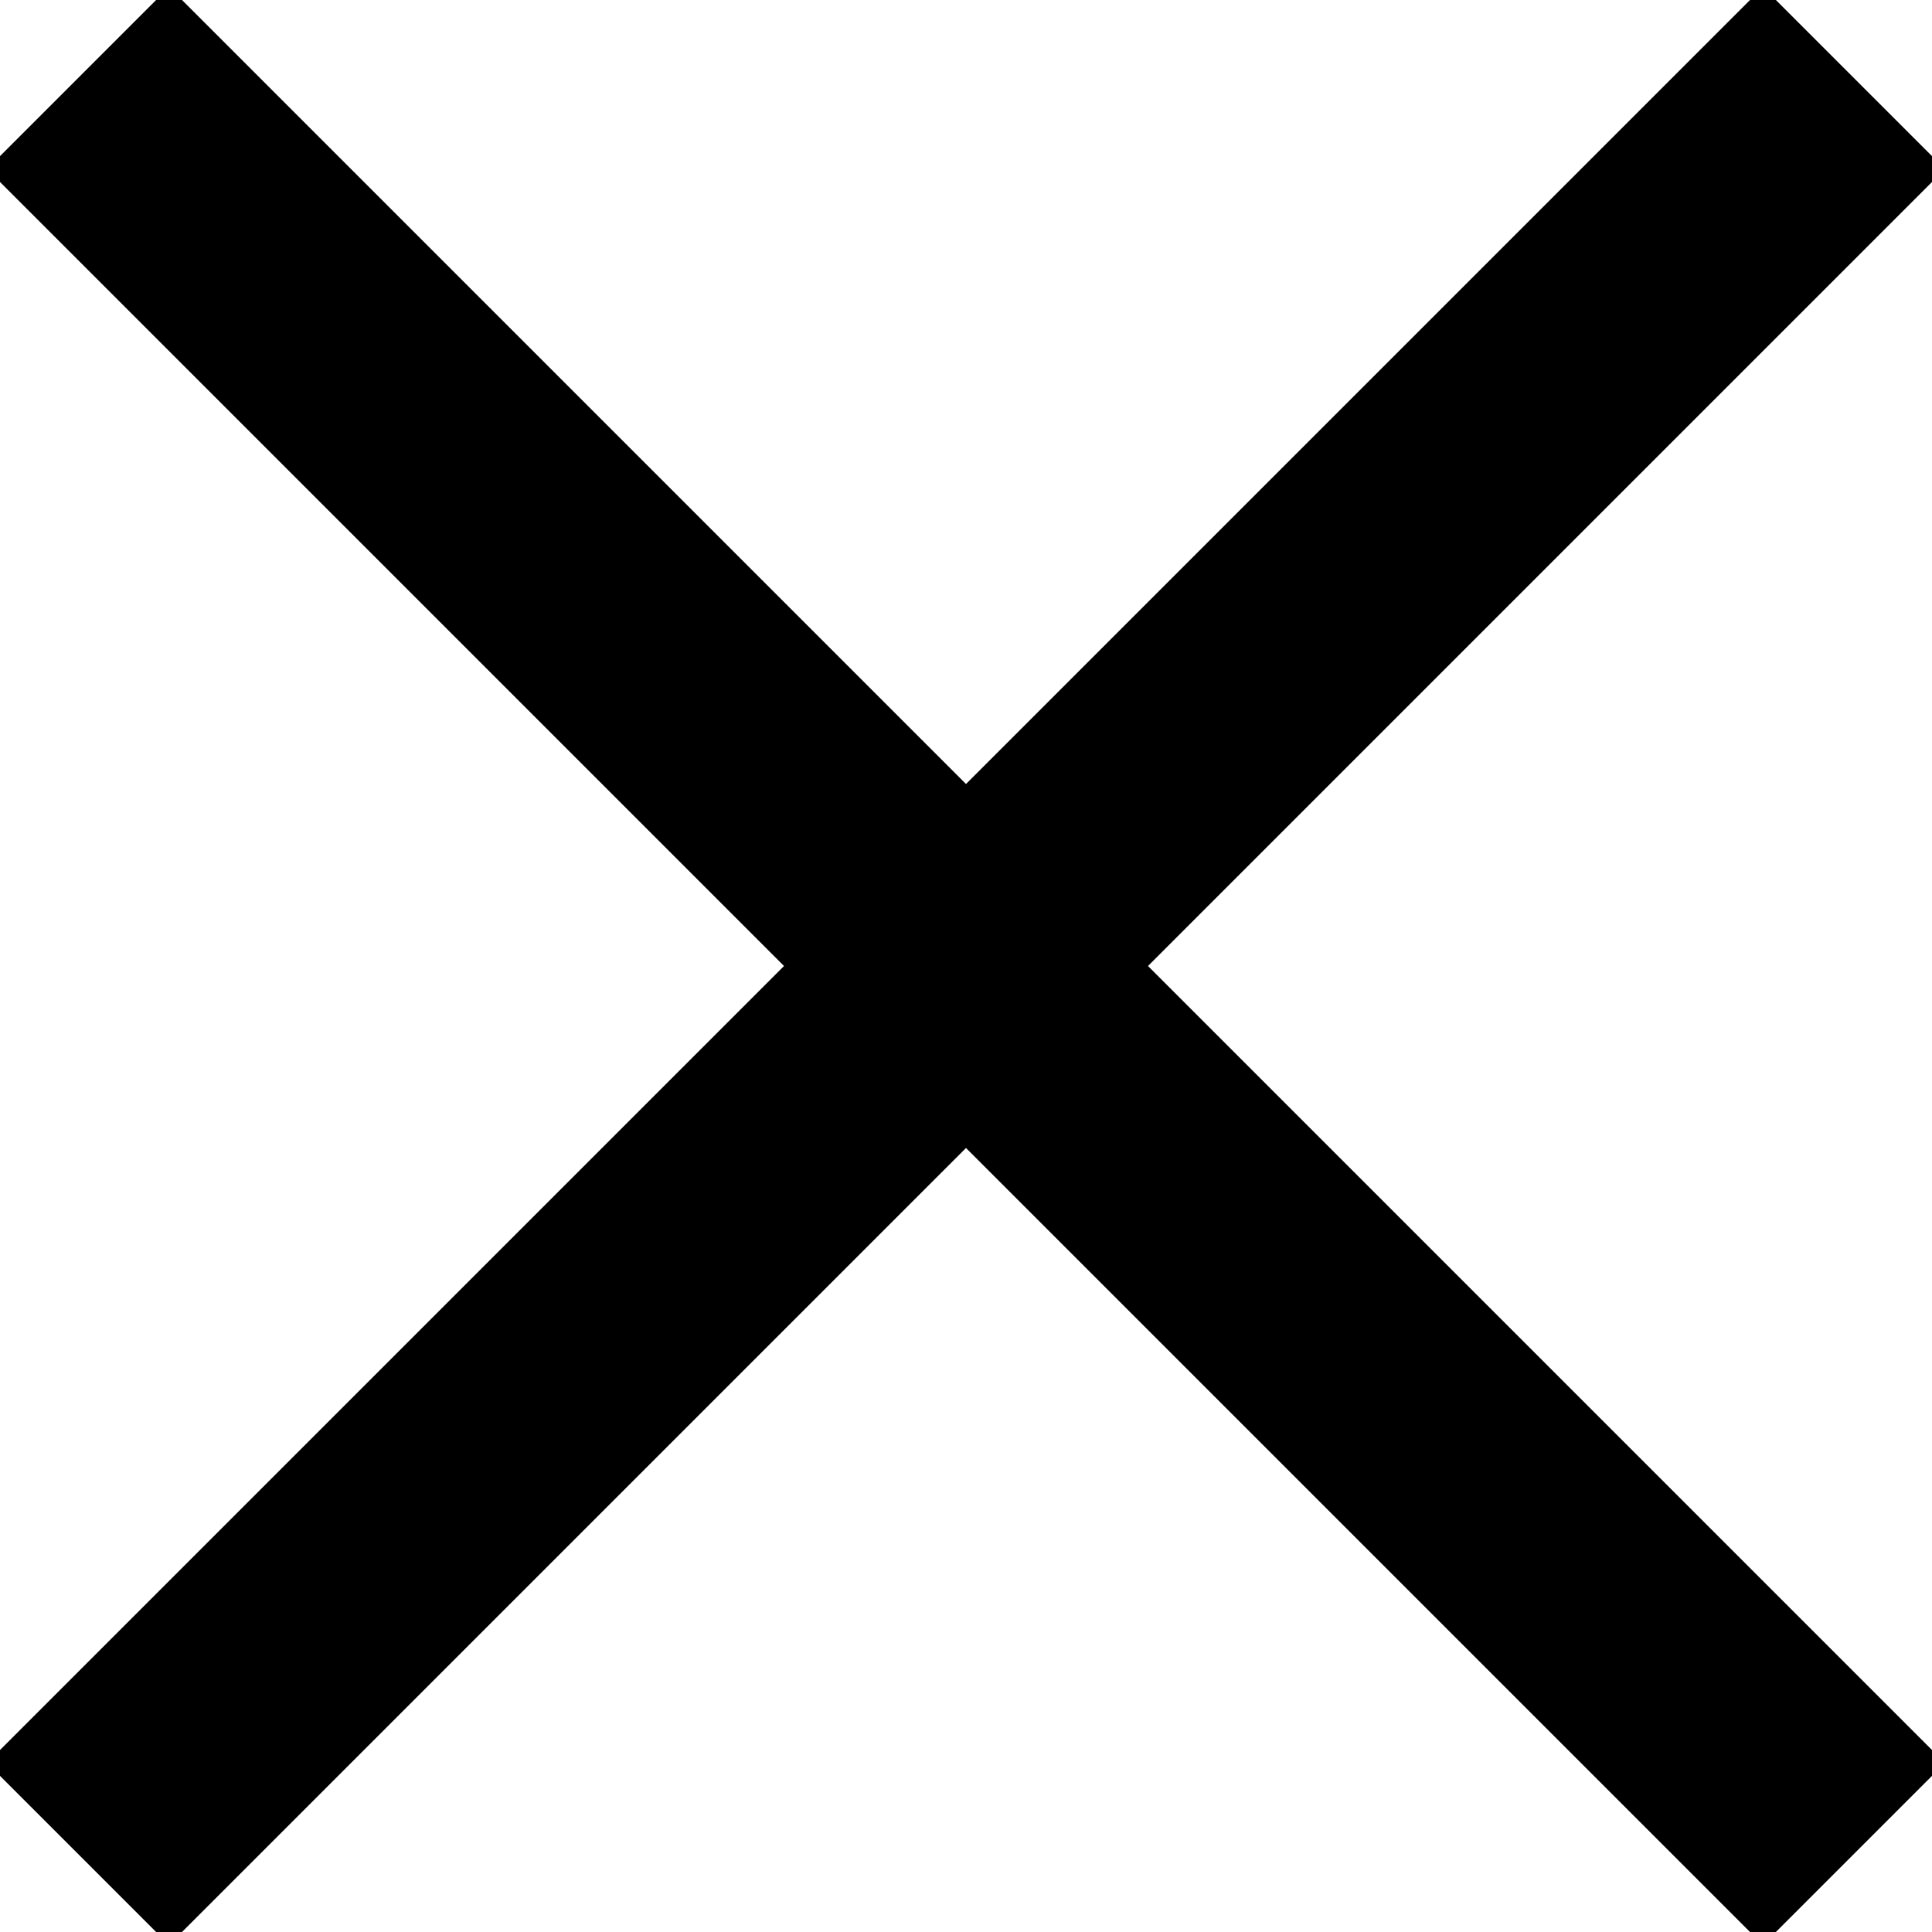
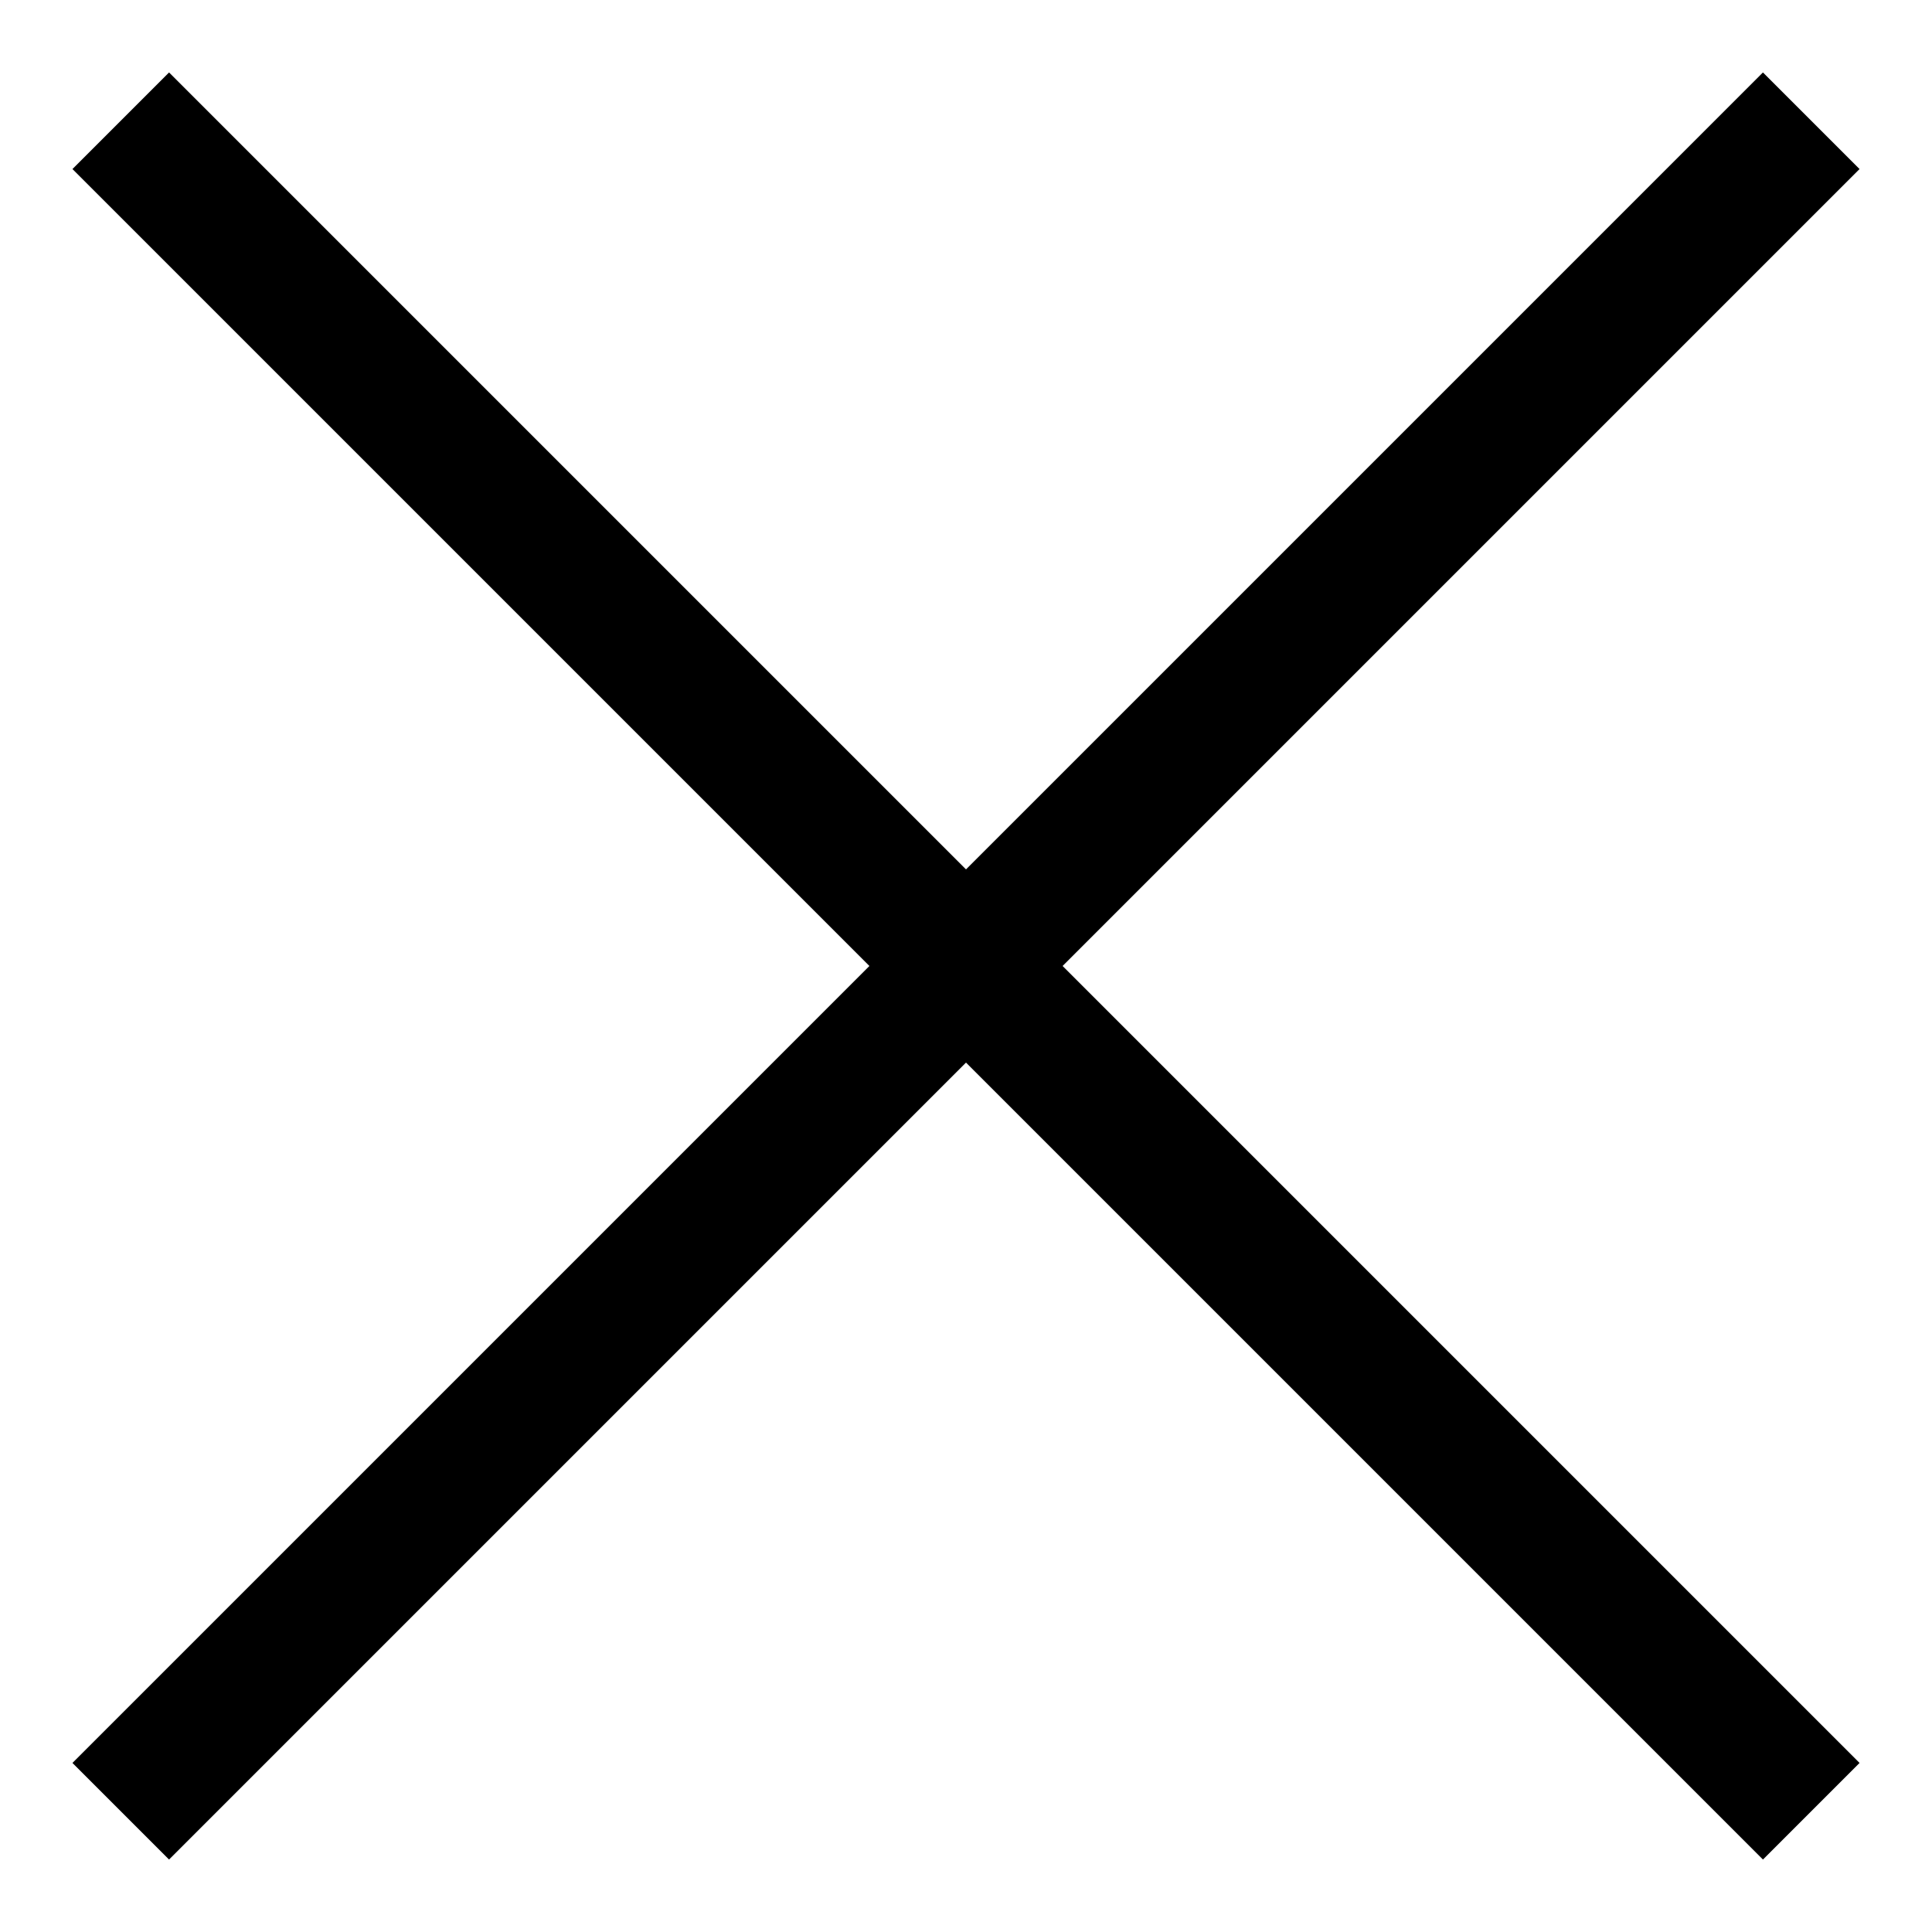
<svg xmlns="http://www.w3.org/2000/svg" viewBox="0 0 16 16" fill="none">
-   <path d="M.6 1.4l14 14 .4-.4.4-.4-14-14L1 1l-.4.4z" stroke="currentColor" fill="currentColor" />
-   <path d="M14.6.6l-14 14 .4.4.4.4 14-14L15 1l-.4-.4z" stroke="currentColor" fill="currentColor" />
+   <path d="M.6 1.4l14 14 .4-.4.4-.4-14-14L1 1l-.4.4z" fill="currentColor" />
+   <path d="M14.6.6l-14 14 .4.4.4.4 14-14L15 1l-.4-.4z" fill="currentColor" />
</svg>
